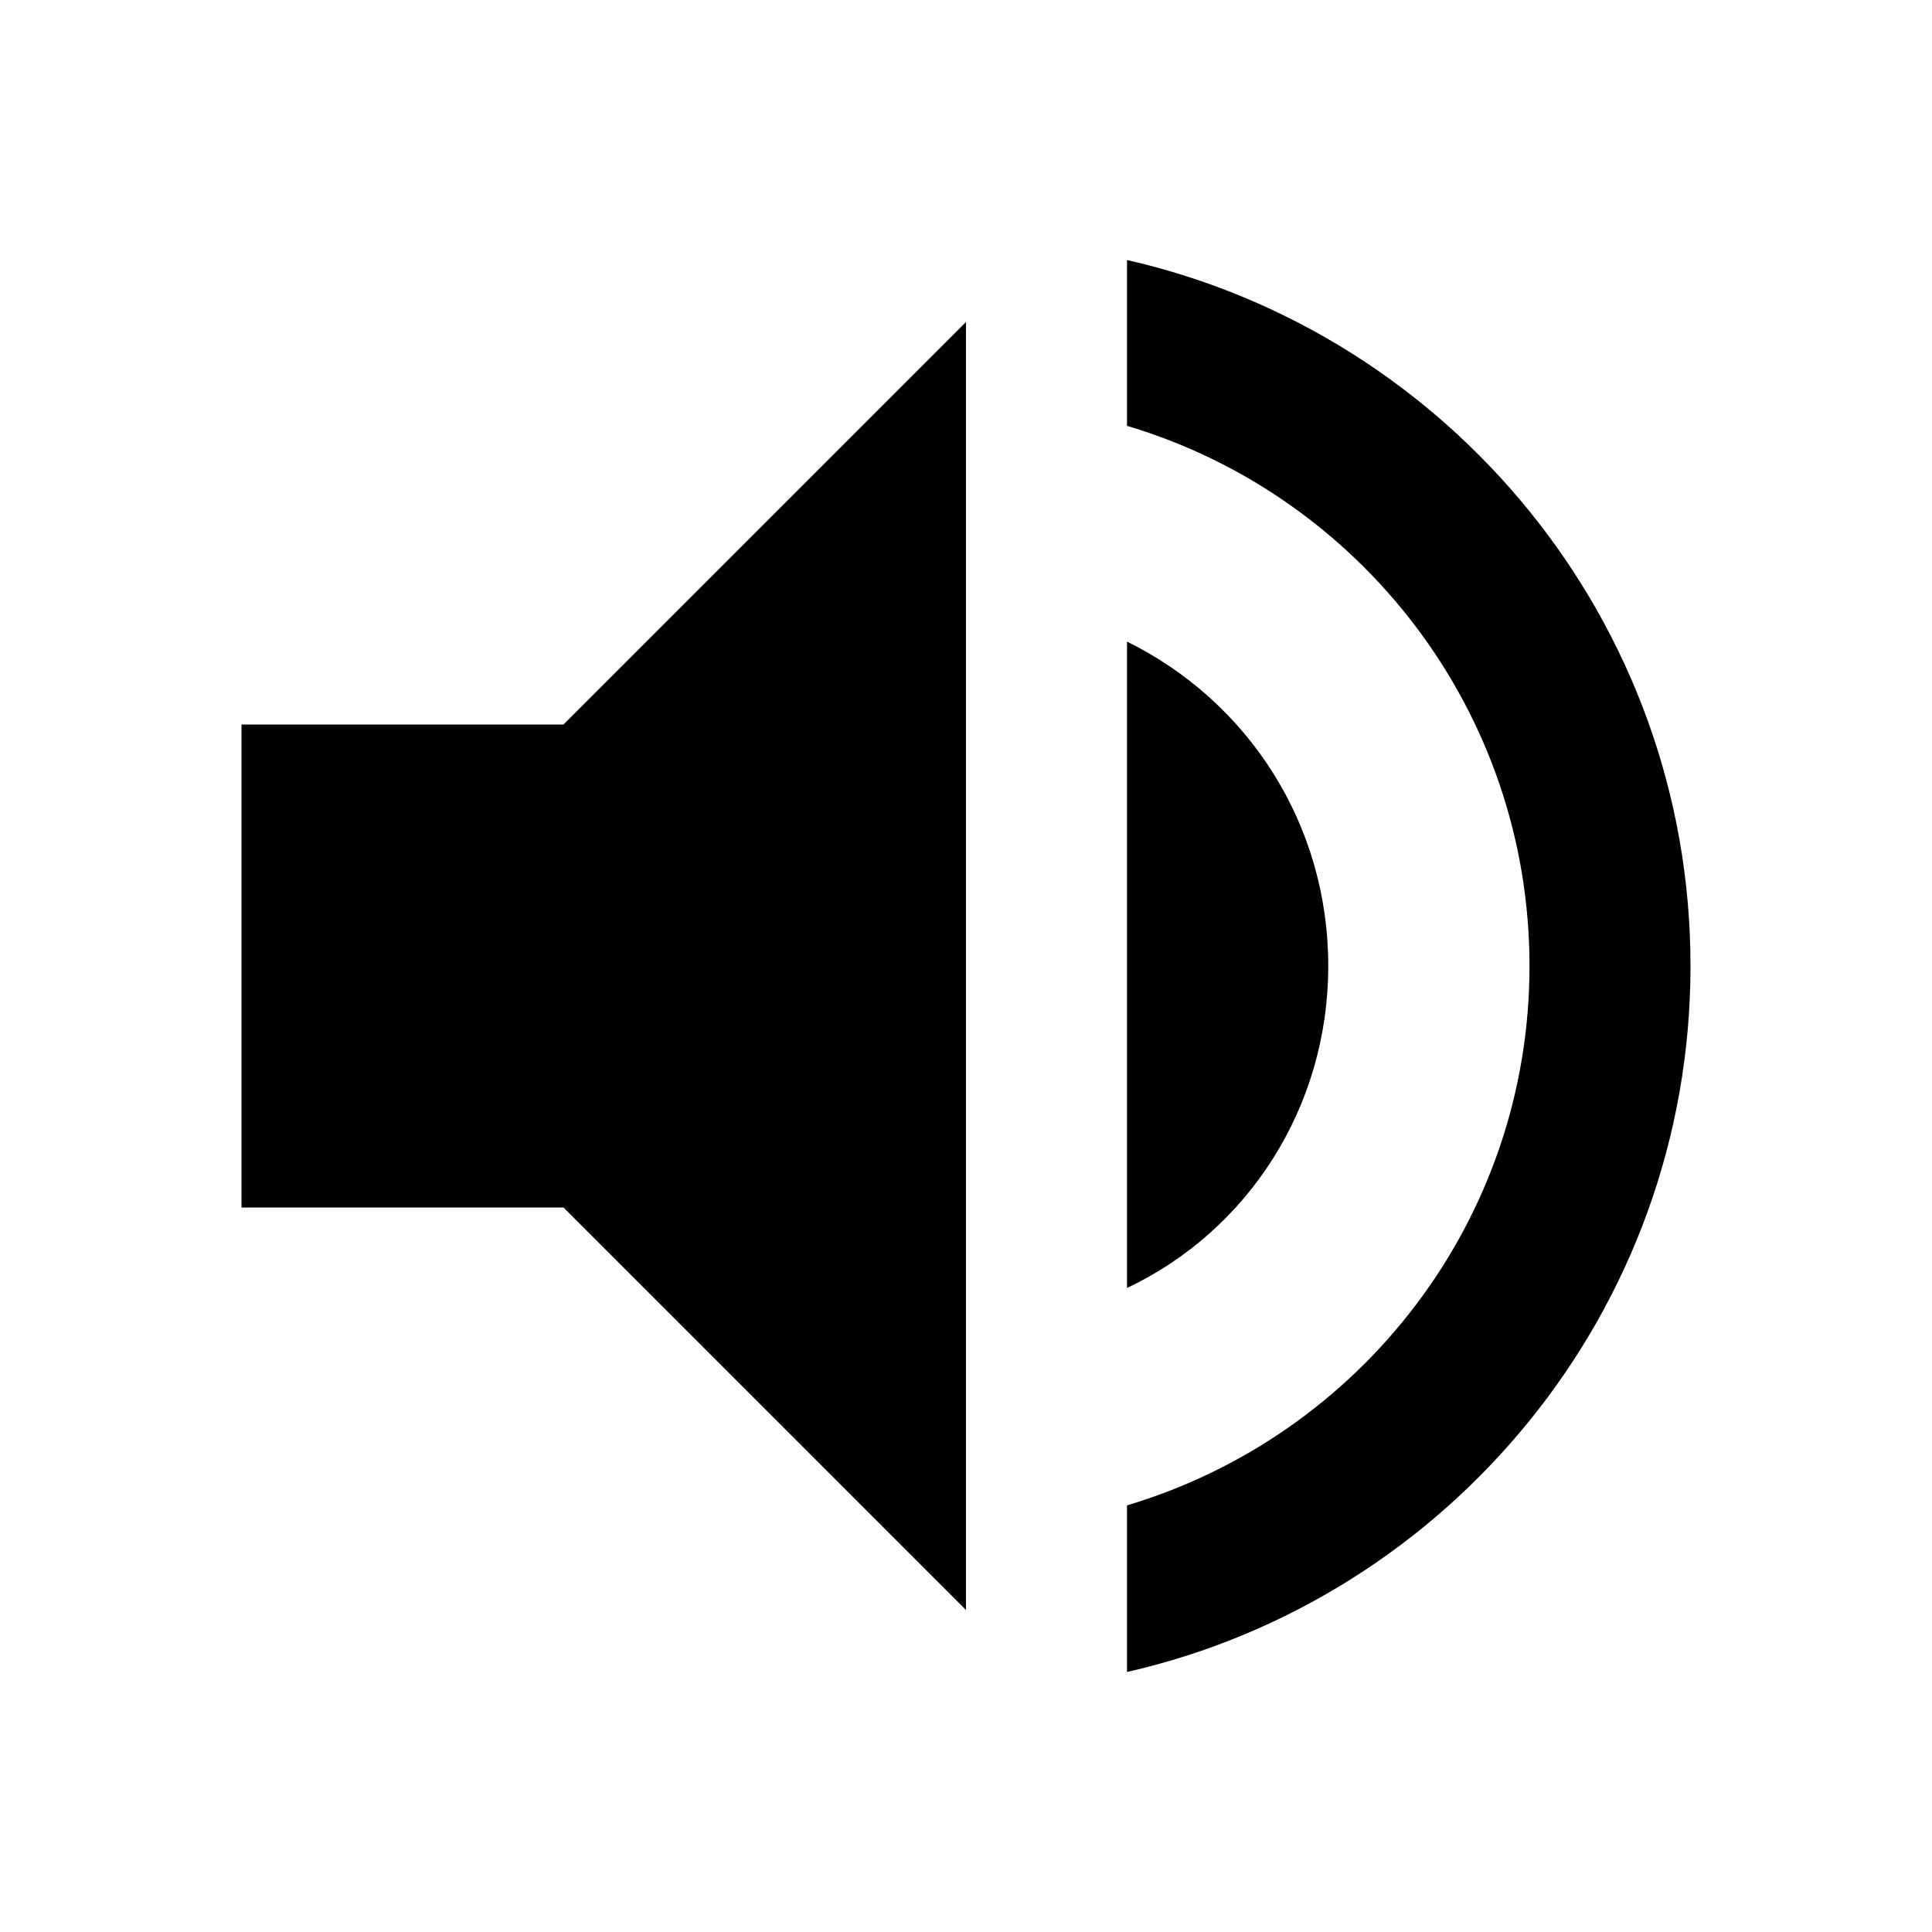
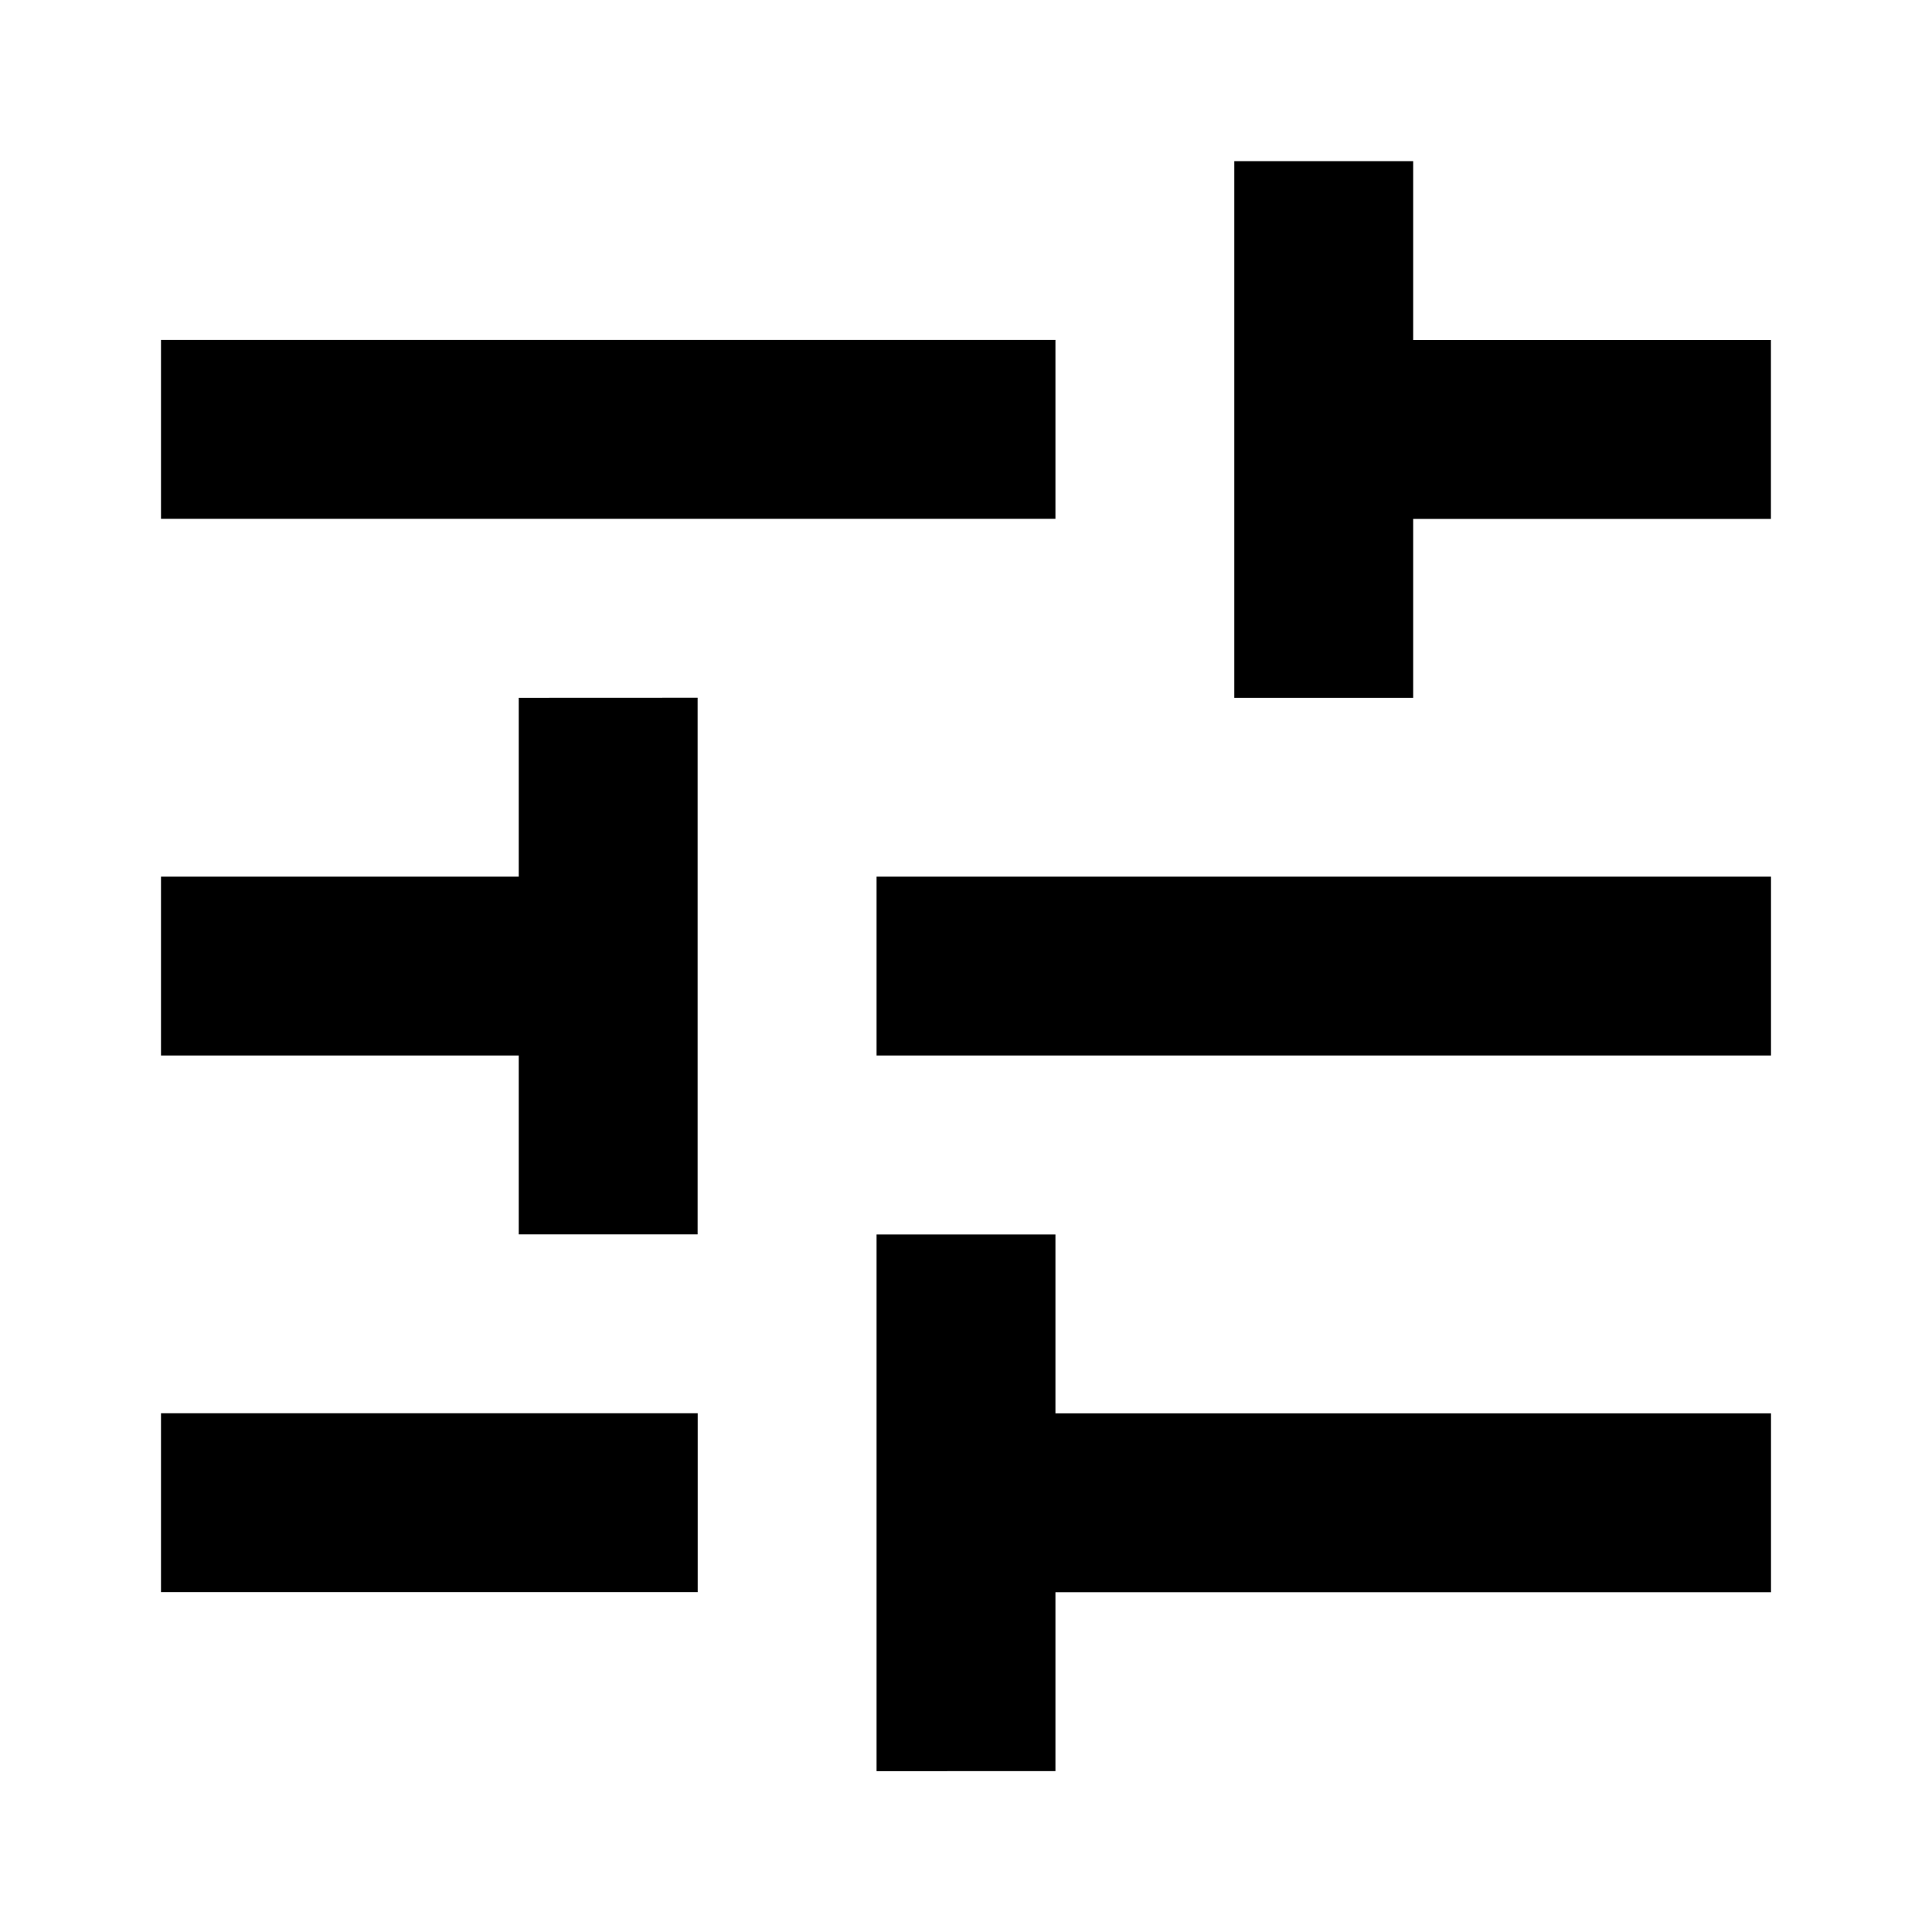
<svg xmlns="http://www.w3.org/2000/svg" height="24" viewBox="0 0 24 24" width="24">
-   <path d="m14 3.23v2.06c2.89.86 5 3.54 5 6.71s-2.11 5.84-5 6.7v2.07c4-.91 7-4.49 7-8.77s-3-7.86-7-8.77m2.5 8.77c0-1.77-1-3.29-2.5-4.03v8.03c1.5-.71 2.5-2.24 2.5-4m-13.5-3v6h4l5 5v-16l-5 5z" />
+   <path d="m2 17.556v2.222h6.667v-2.222zm0-13.333v2.222h11.111v-2.222zm11.111 17.778v-2.222h8.889v-2.222h-8.889v-2.222h-2.222v6.667zm-6.667-13.333v2.222h-4.444v2.222h4.444v2.222h2.222v-6.667zm15.556 4.444v-2.222h-11.111v2.222zm-6.667-4.444h2.222v-2.222h4.444v-2.222h-4.444v-2.222h-2.222z" stroke-width="1.111" />
</svg>
